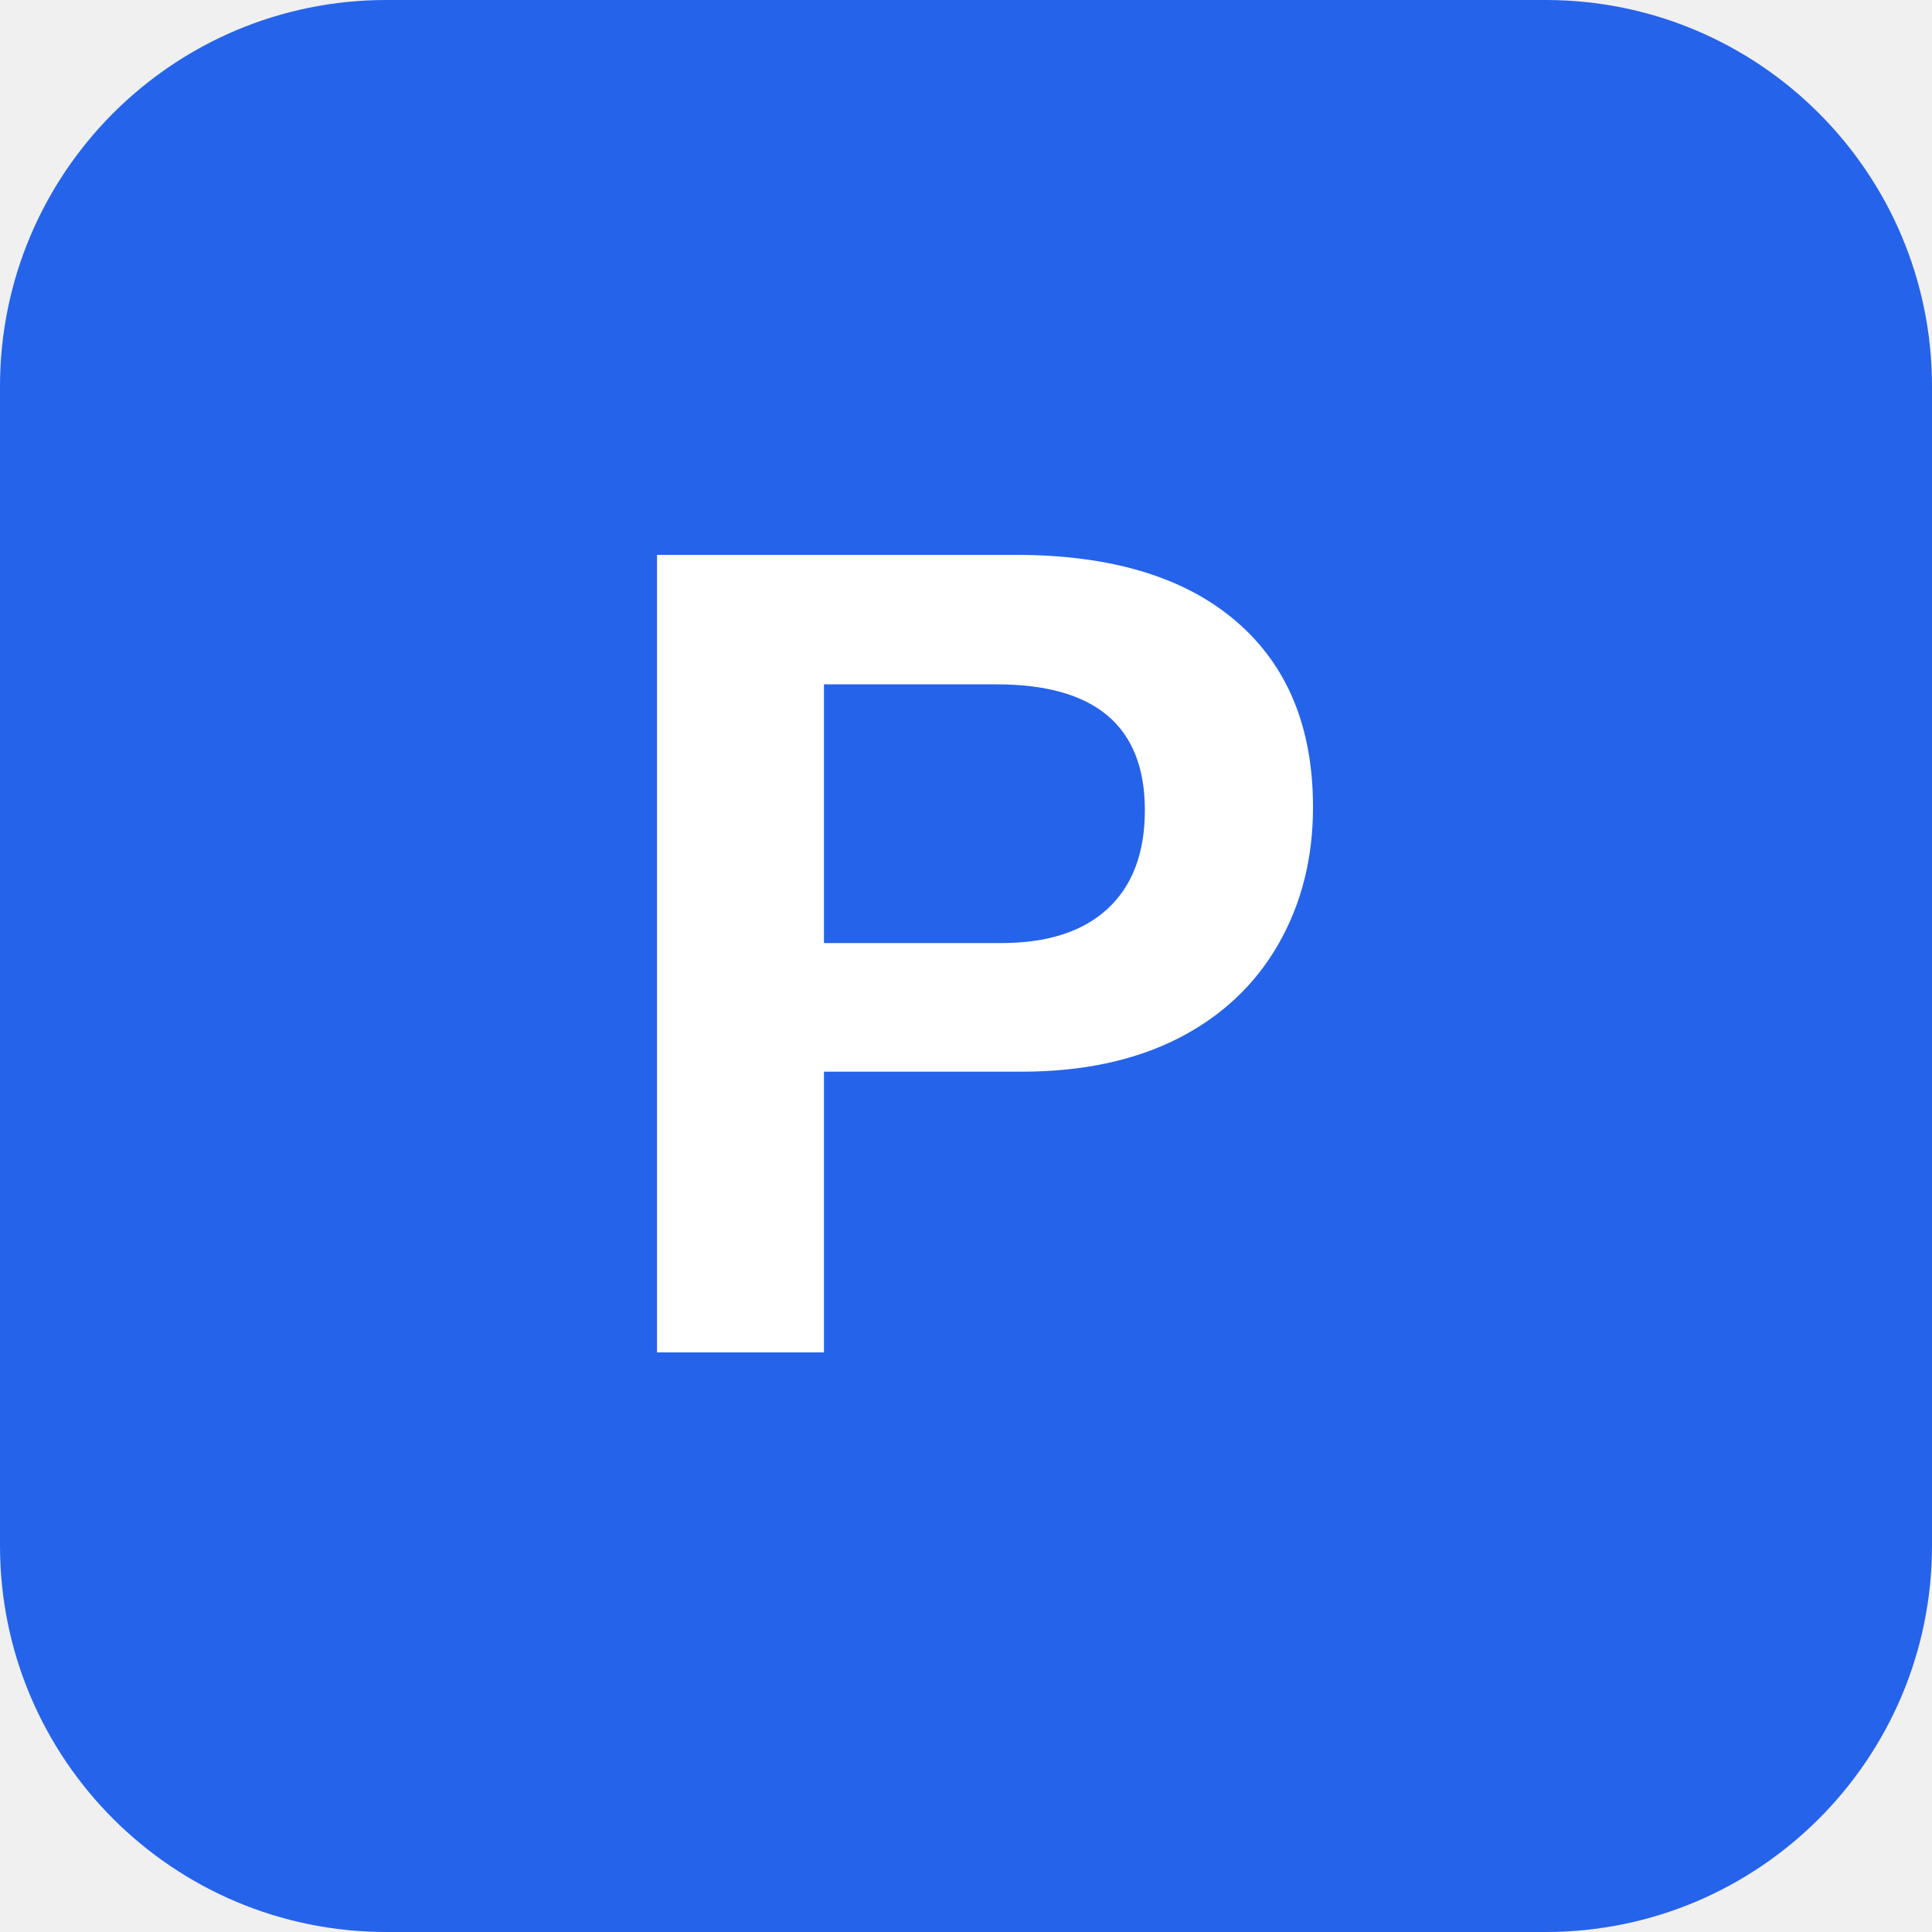
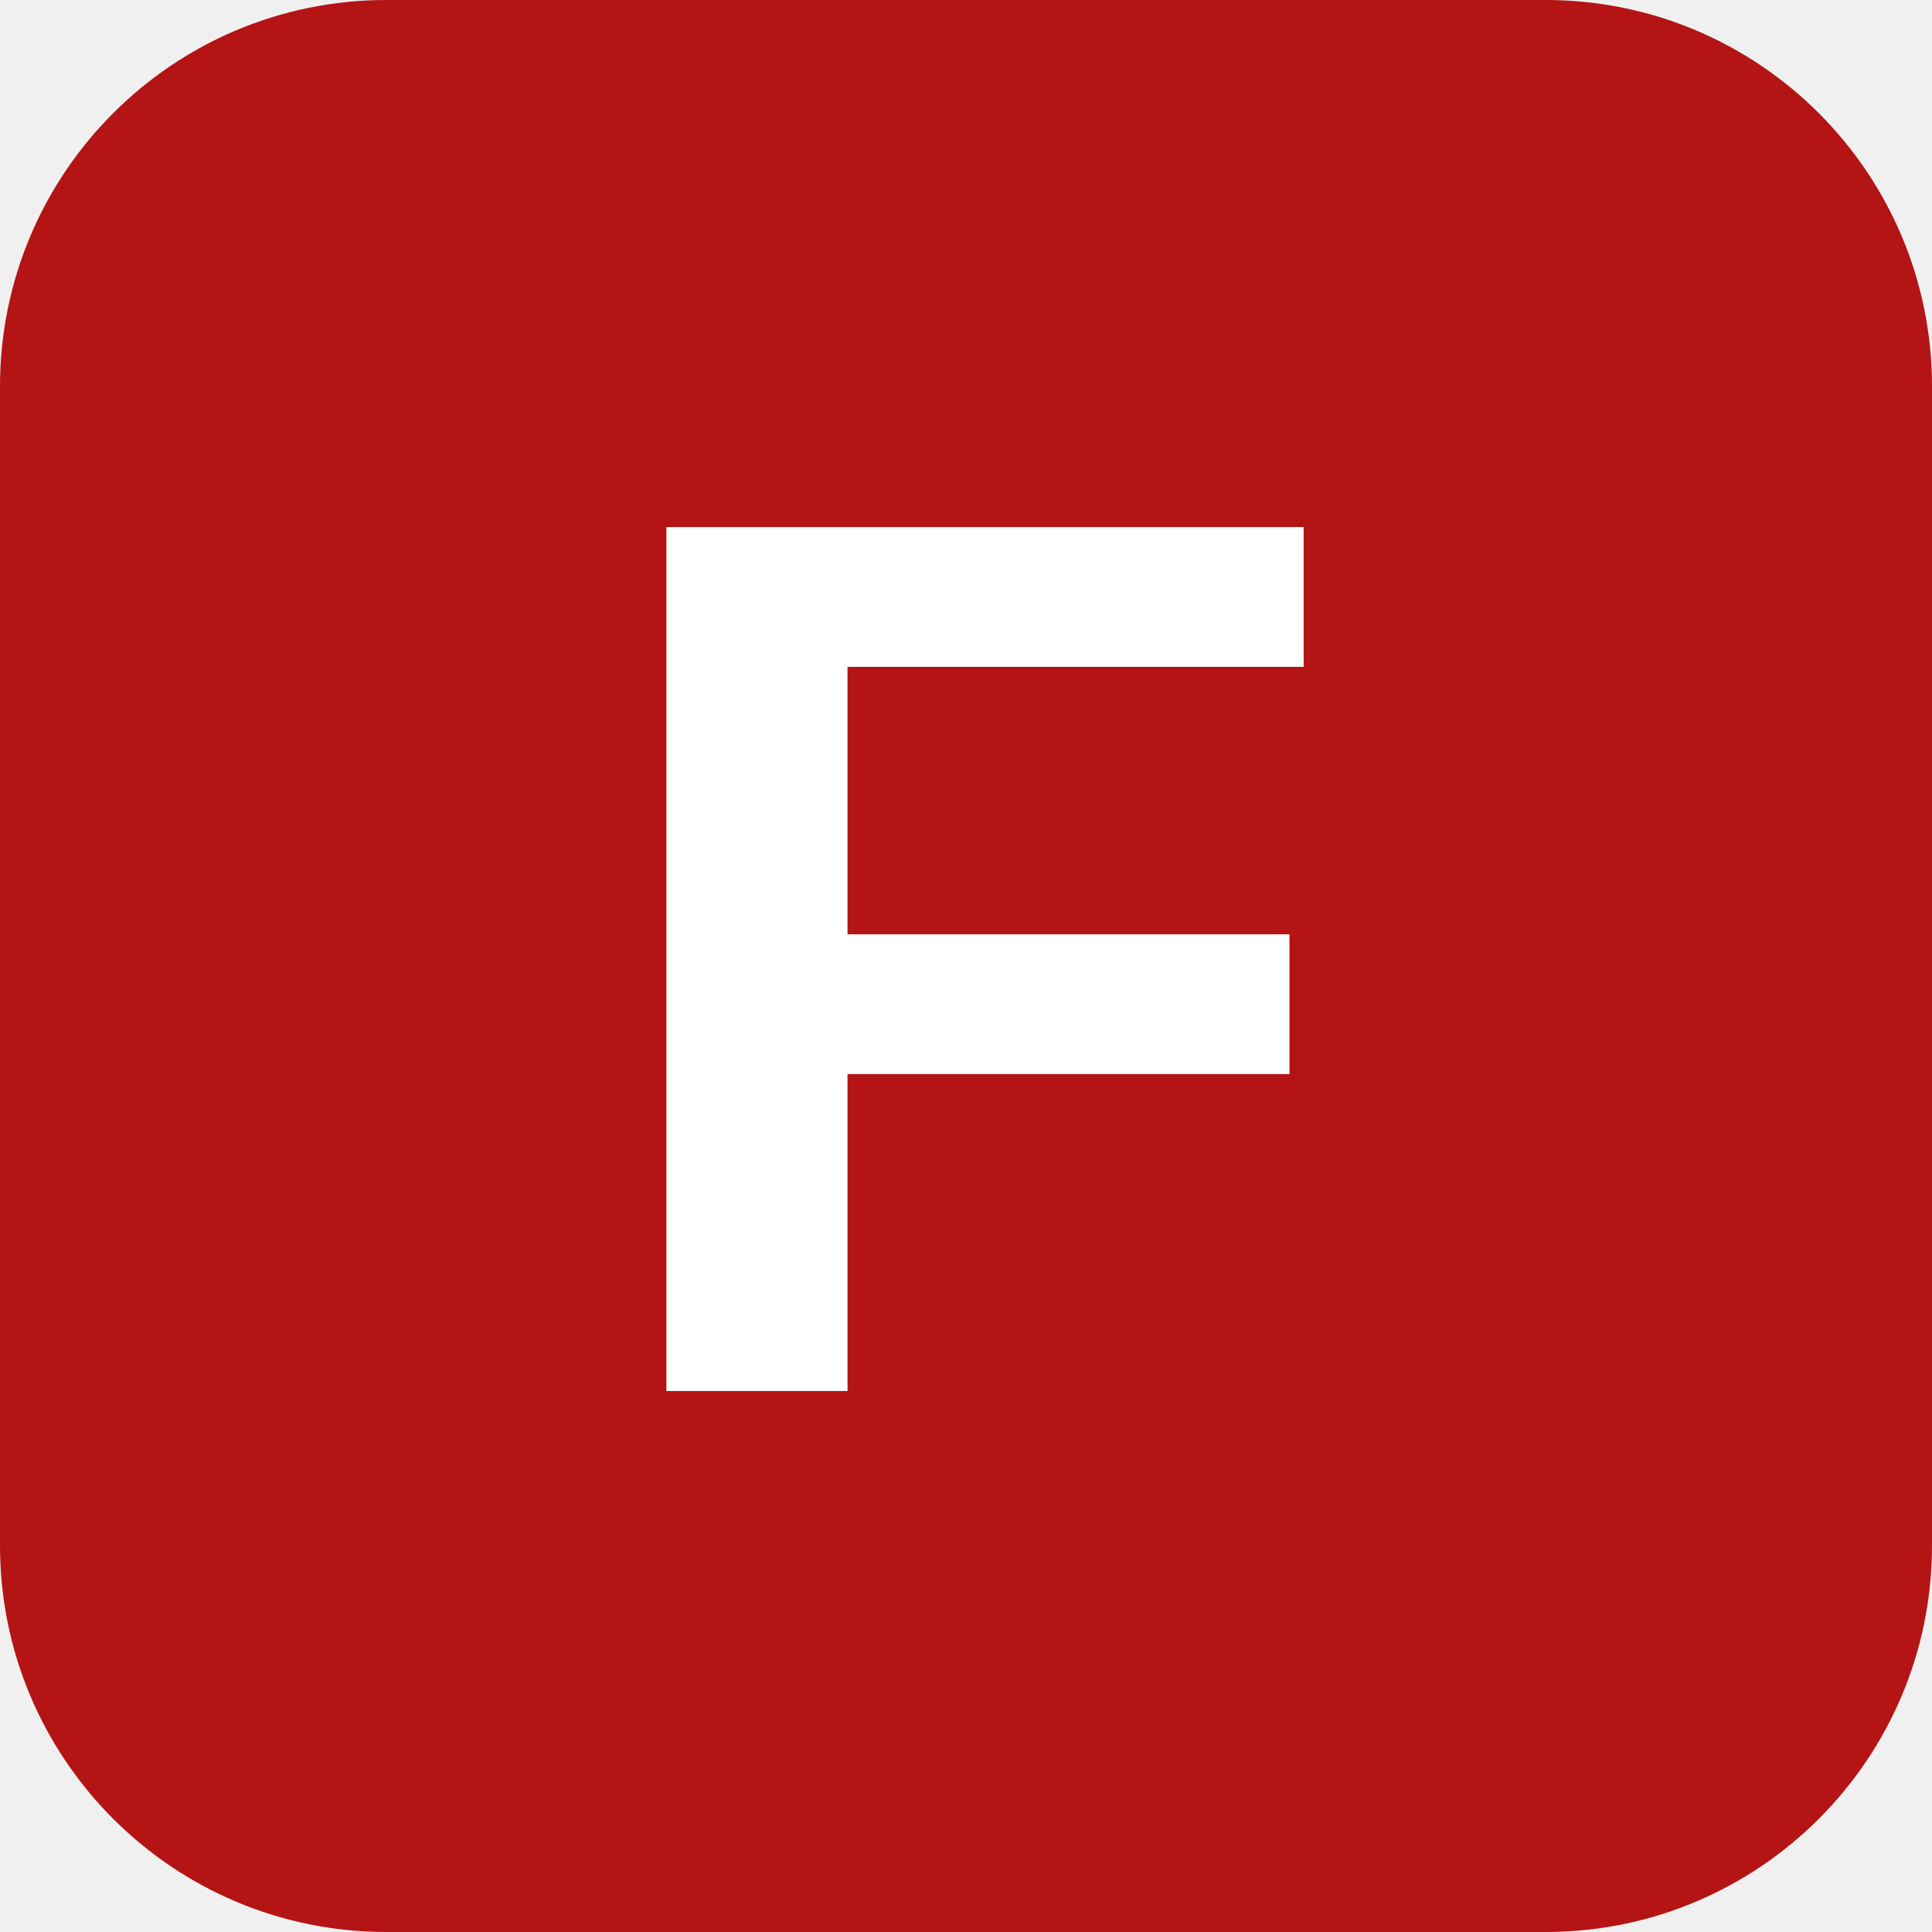
<svg xmlns="http://www.w3.org/2000/svg" viewBox="0 0 100 100">
-   <rect width="100" height="100" rx="20" fill="#2563eb" />
-   <text x="50" y="70" font-family="Arial, sans-serif" font-size="60" text-anchor="middle" fill="white" font-weight="bold">P</text>
+   <rect width="100" height="100" rx="20" fill="#b41414" />
+   <text x="50" y="72" font-family="Arial, sans-serif" font-size="65" text-anchor="middle" fill="white" font-weight="bold">F</text>
</svg>
